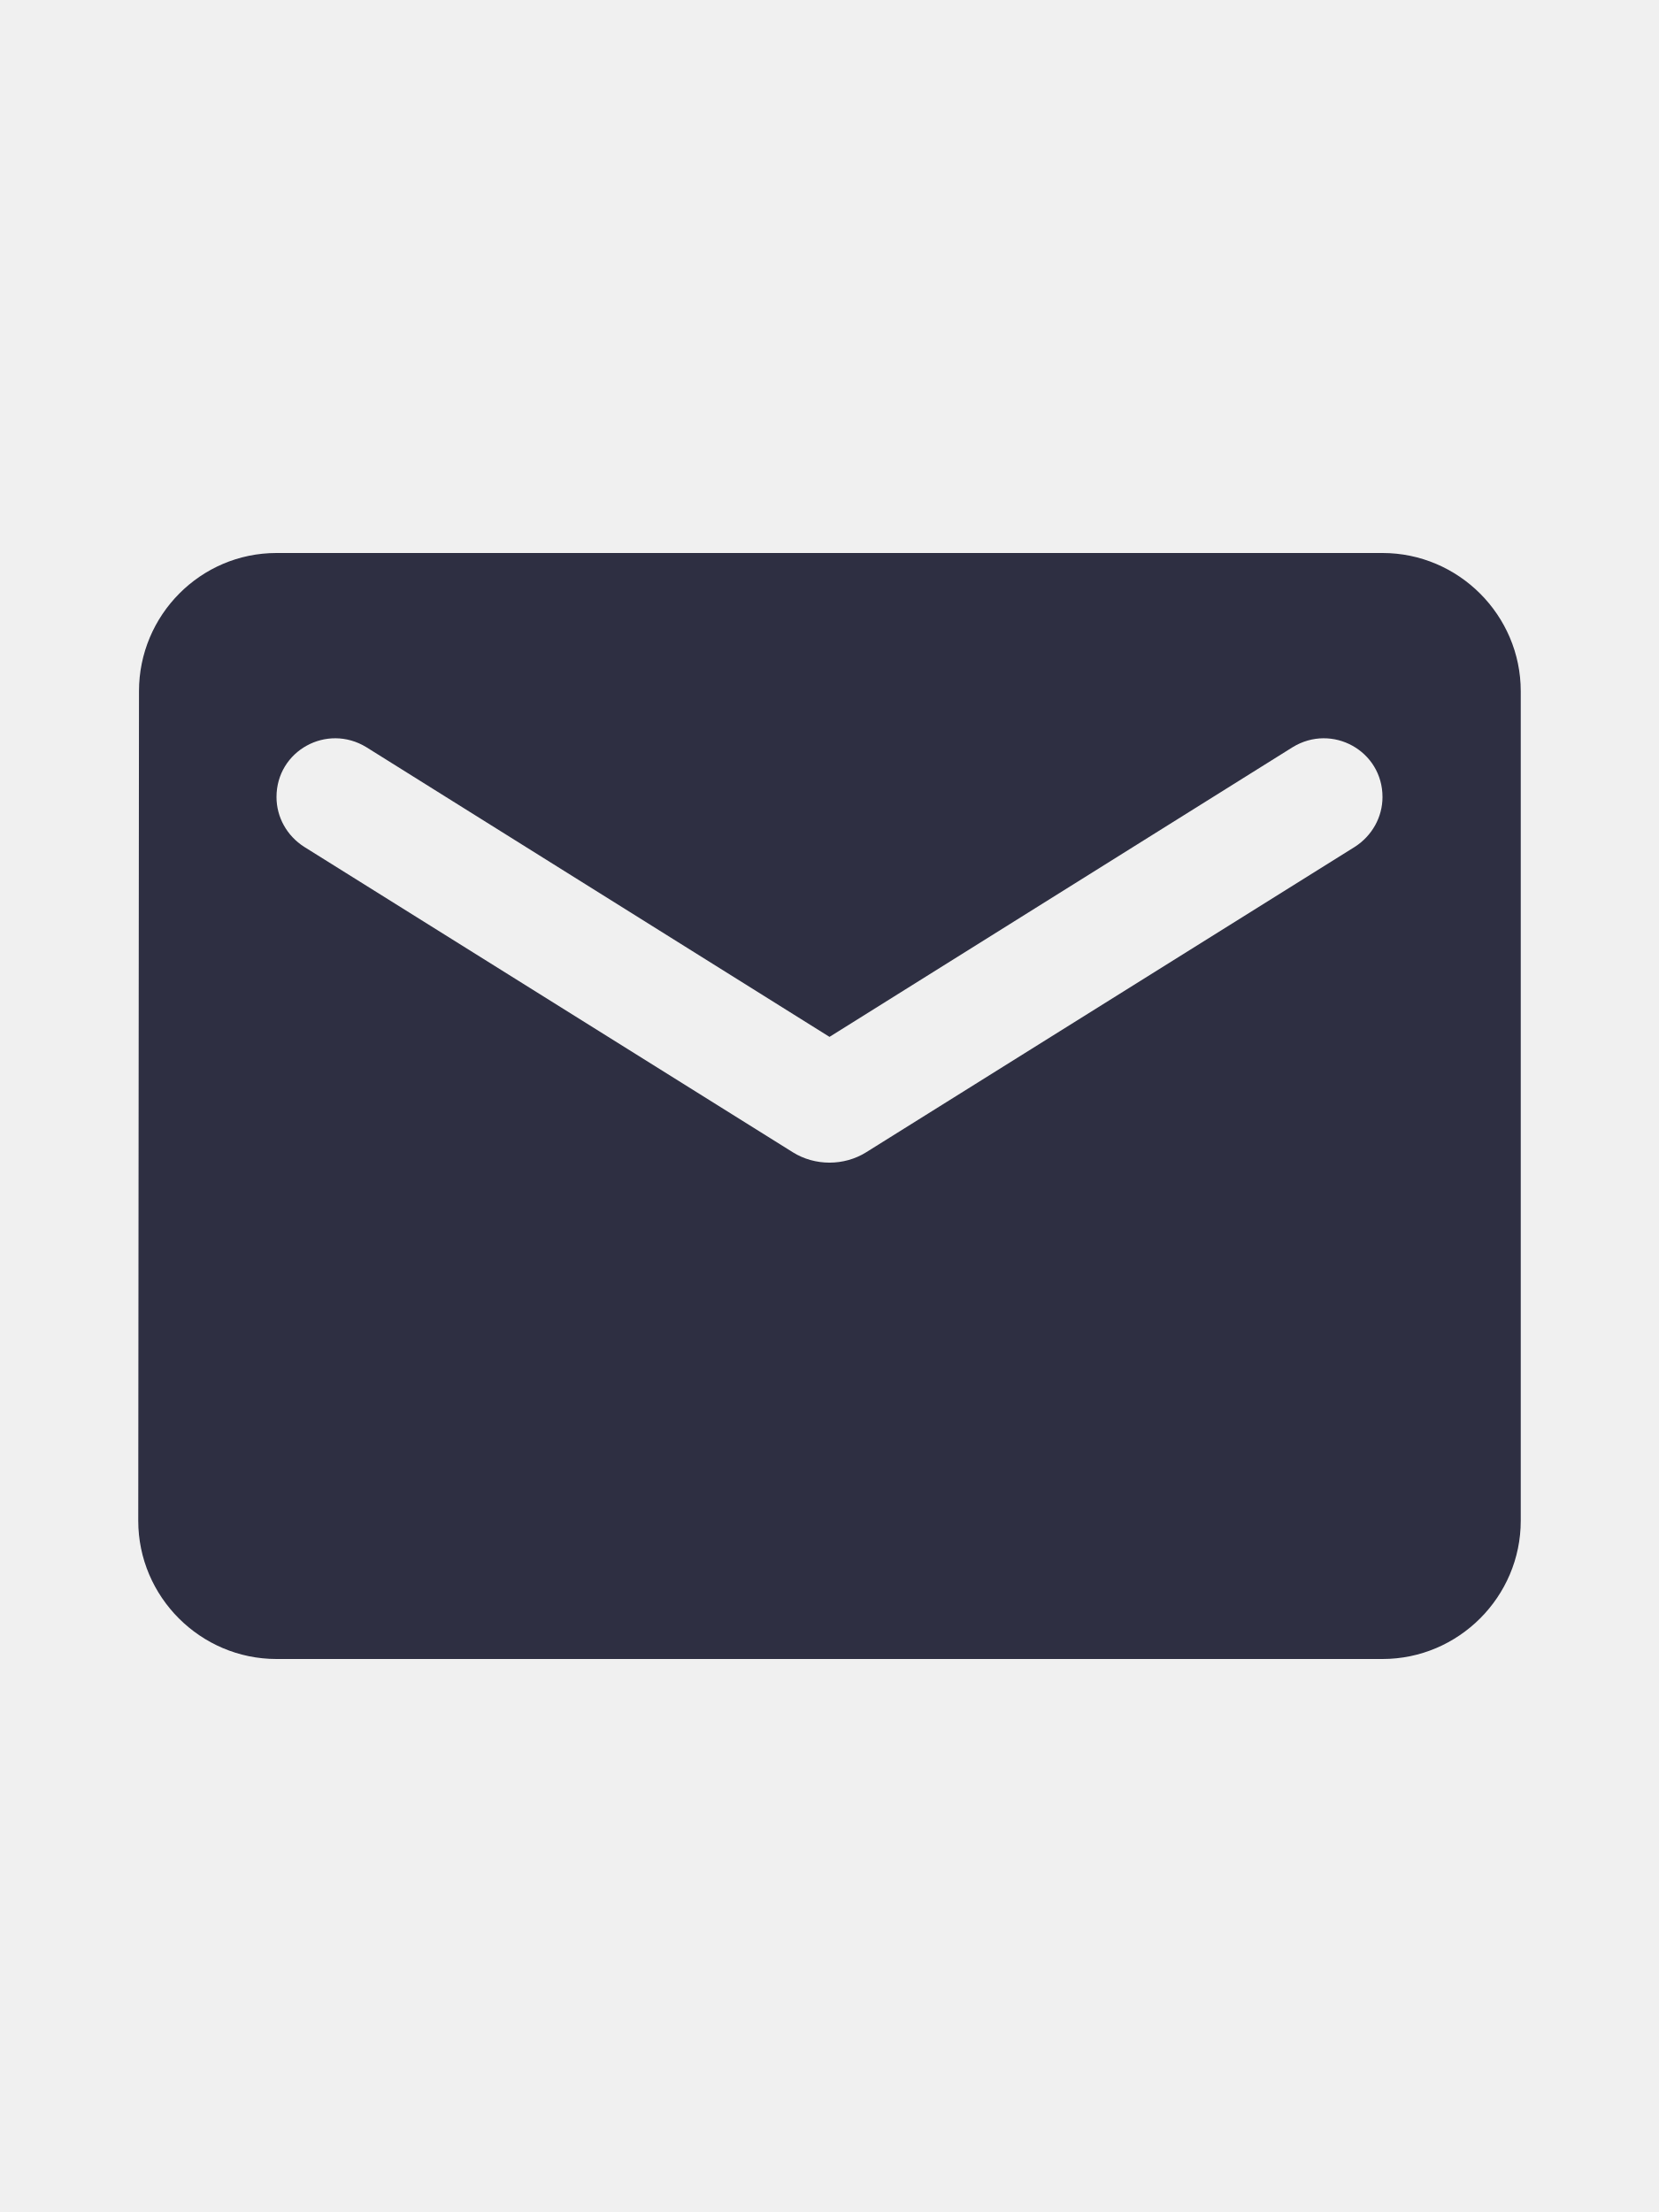
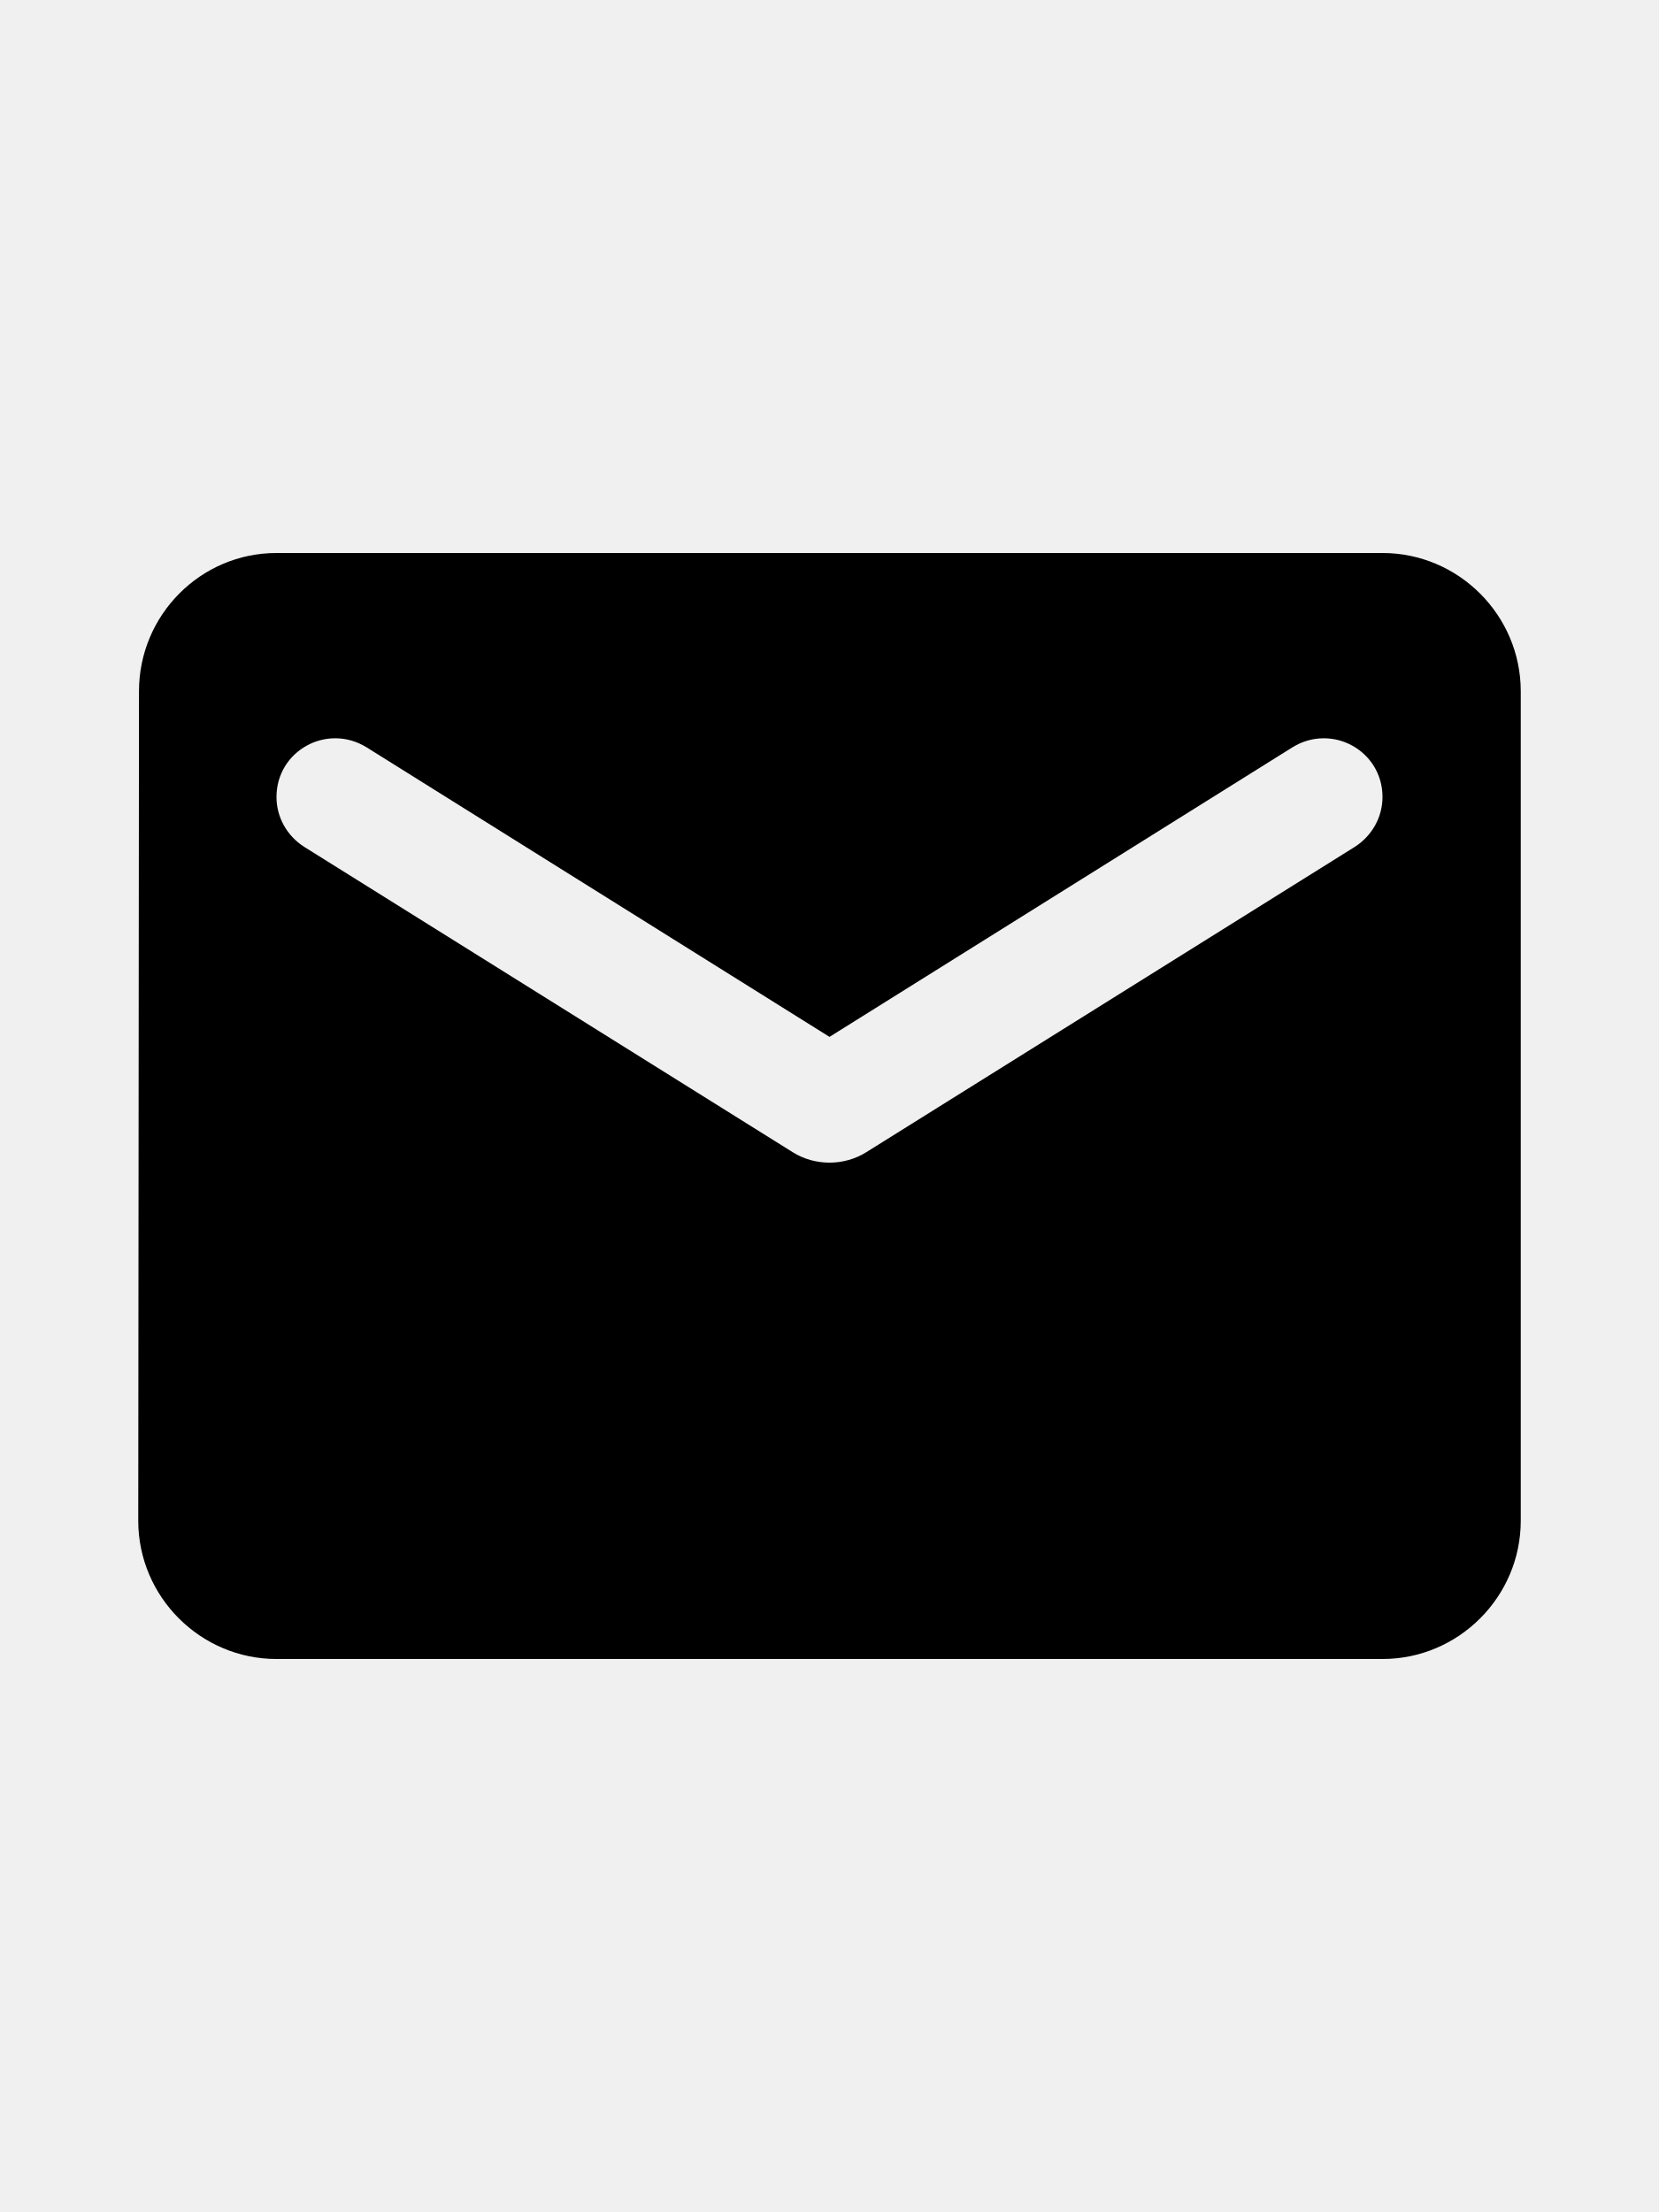
<svg xmlns="http://www.w3.org/2000/svg" width="18" height="24" viewBox="0 0 18 24" fill="none">
-   <g clip-path="url(#clip0_297083_8311)">
-     <path d="M15 6H3C2.175 6 1.508 6.675 1.508 7.5L1.5 16.5C1.5 17.325 2.175 18 3 18H15C15.825 18 16.5 17.325 16.5 16.5V7.5C16.5 6.675 15.825 6 15 6ZM14.7 9.188L9.398 12.502C9.158 12.652 8.842 12.652 8.602 12.502L3.3 9.188C3.112 9.068 3 8.865 3 8.648C3 8.145 3.547 7.845 3.975 8.107L9 11.25L14.025 8.107C14.453 7.845 15 8.145 15 8.648C15 8.865 14.887 9.068 14.7 9.188Z" fill="#2E2F42" />
-   </g>
-   <defs>
-     <clipPath id="clip0_297083_8311">
-       <rect width="18" height="24" fill="white" />
-     </clipPath>
-   </defs>
+   <path d="M15 6H3C2.175 6 1.508 6.675 1.508 7.5L1.5 16.5C1.5 17.325 2.175 18 3 18H15C15.825 18 16.5 17.325 16.5 16.5V7.5C16.5 6.675 15.825 6 15 6ZM14.7 9.188L9.398 12.502C9.158 12.652 8.842 12.652 8.602 12.502L3.3 9.188C3.112 9.068 3 8.865 3 8.648C3 8.145 3.547 7.845 3.975 8.107L9 11.25L14.025 8.107C14.453 7.845 15 8.145 15 8.648C15 8.865 14.887 9.068 14.7 9.188Z" fill="currentColor" />
</svg>
